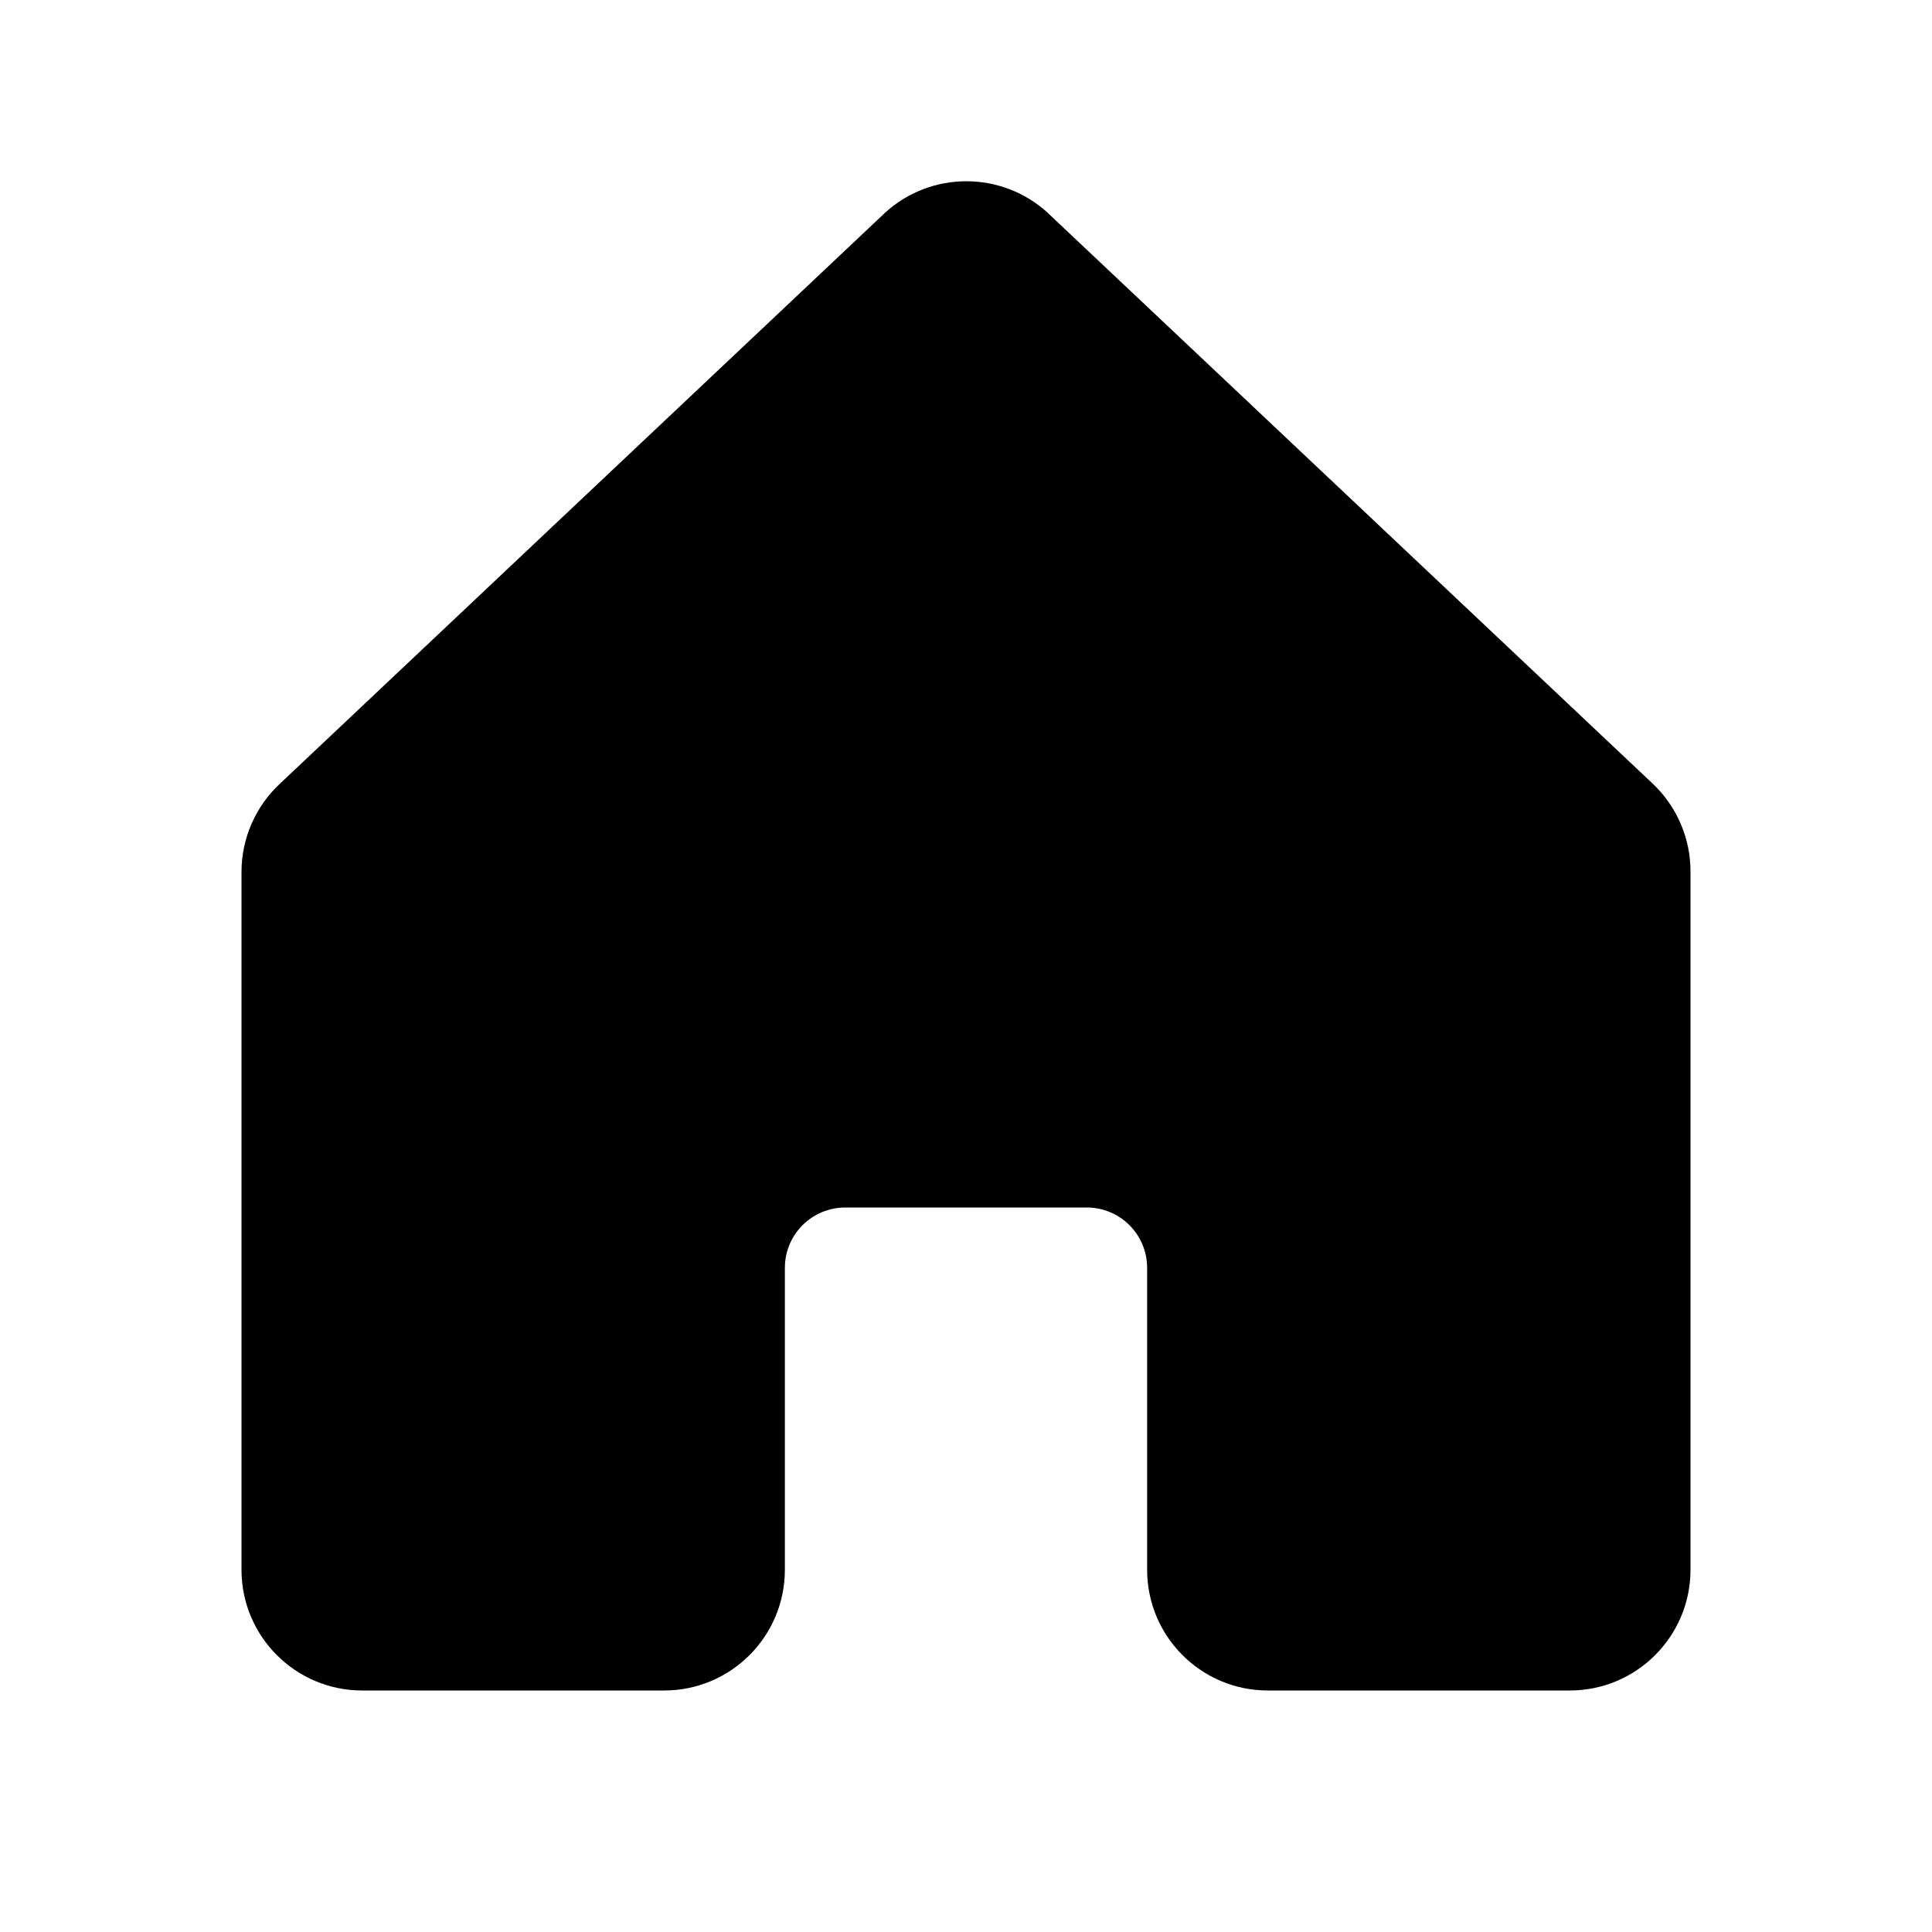
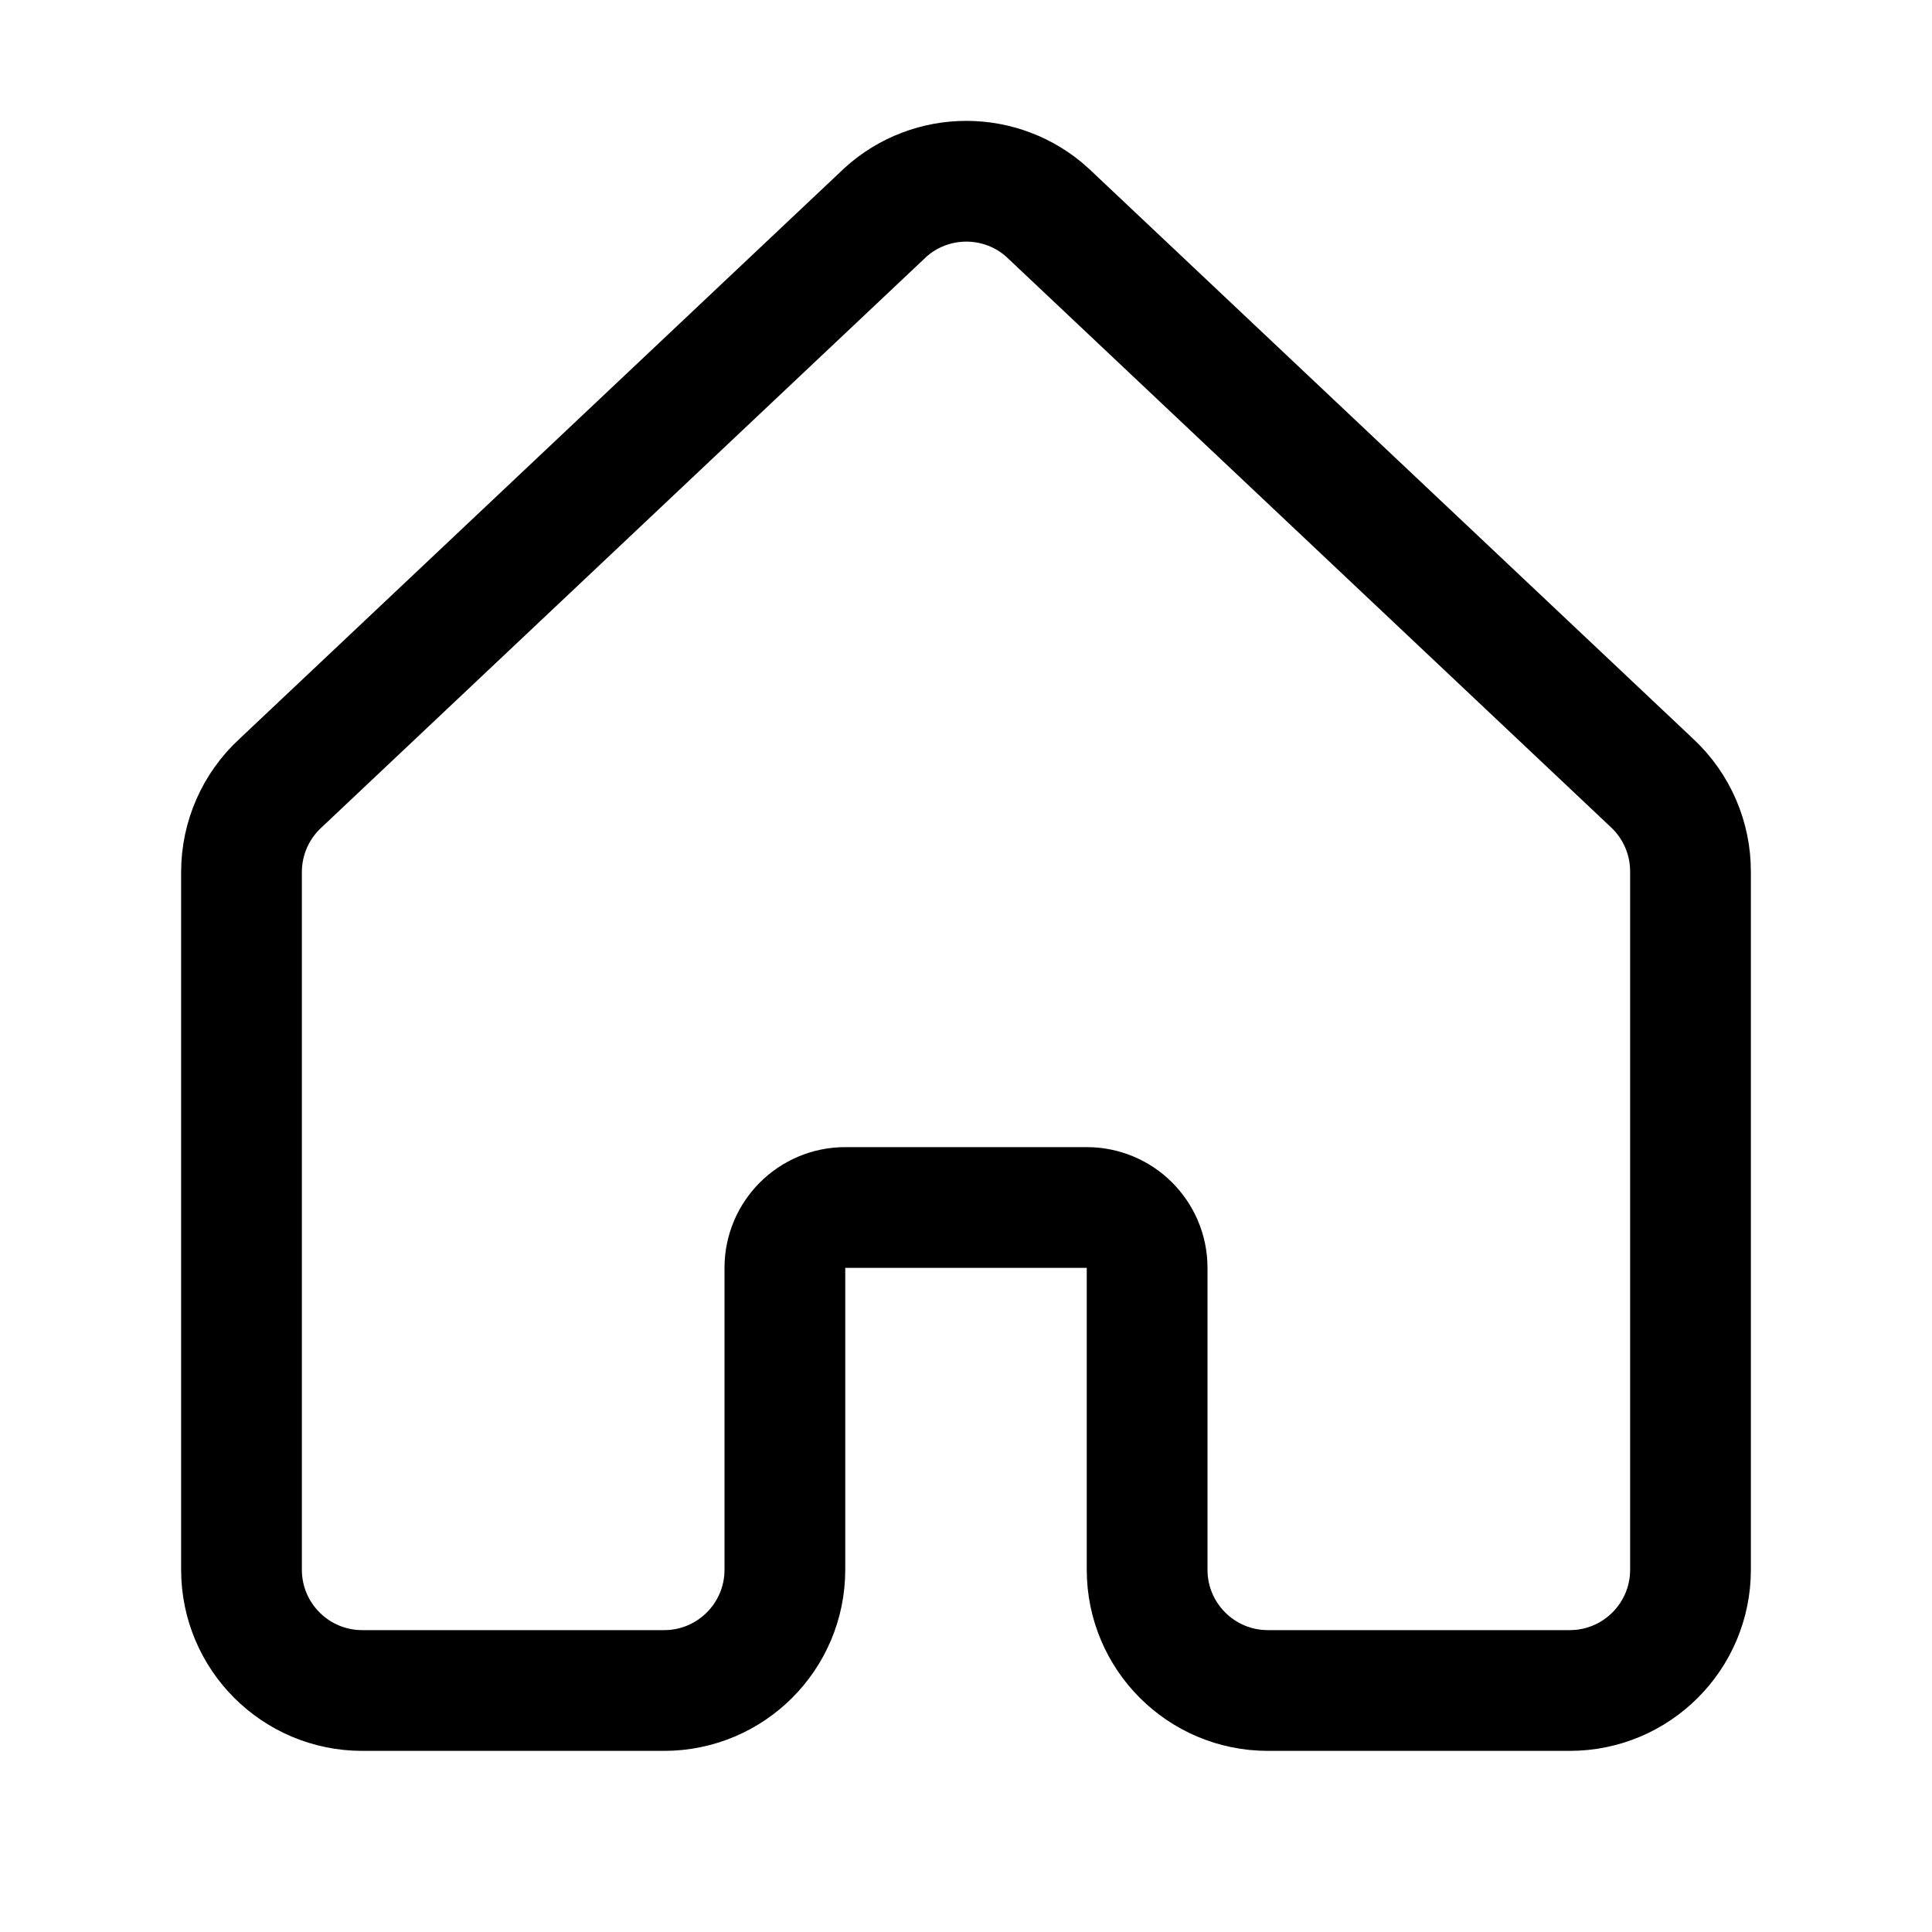
- <svg xmlns="http://www.w3.org/2000/svg" width="24px" height="24px" fill="currentColor" viewBox="0 0 256 256">
+ <svg xmlns="http://www.w3.org/2000/svg" width="24px" height="24px" fill="none" viewBox="0 0 256 256" stroke="currentColor" stroke-width="16">
  <path d="M224,115.55V208a16,16,0,0,1-16,16H168a16,16,0,0,1-16-16V168a8,8,0,0,0-8-8H112a8,8,0,0,0-8,8v40a16,16,0,0,1-16,16H48a16,16,0,0,1-16-16V115.55a16,16,0,0,1,5.17-11.78l80-75.48.11-.11a16,16,0,0,1,21.53,0,1.14,1.14,0,0,0,.11.11l80,75.48A16,16,0,0,1,224,115.55Z" />
</svg>
